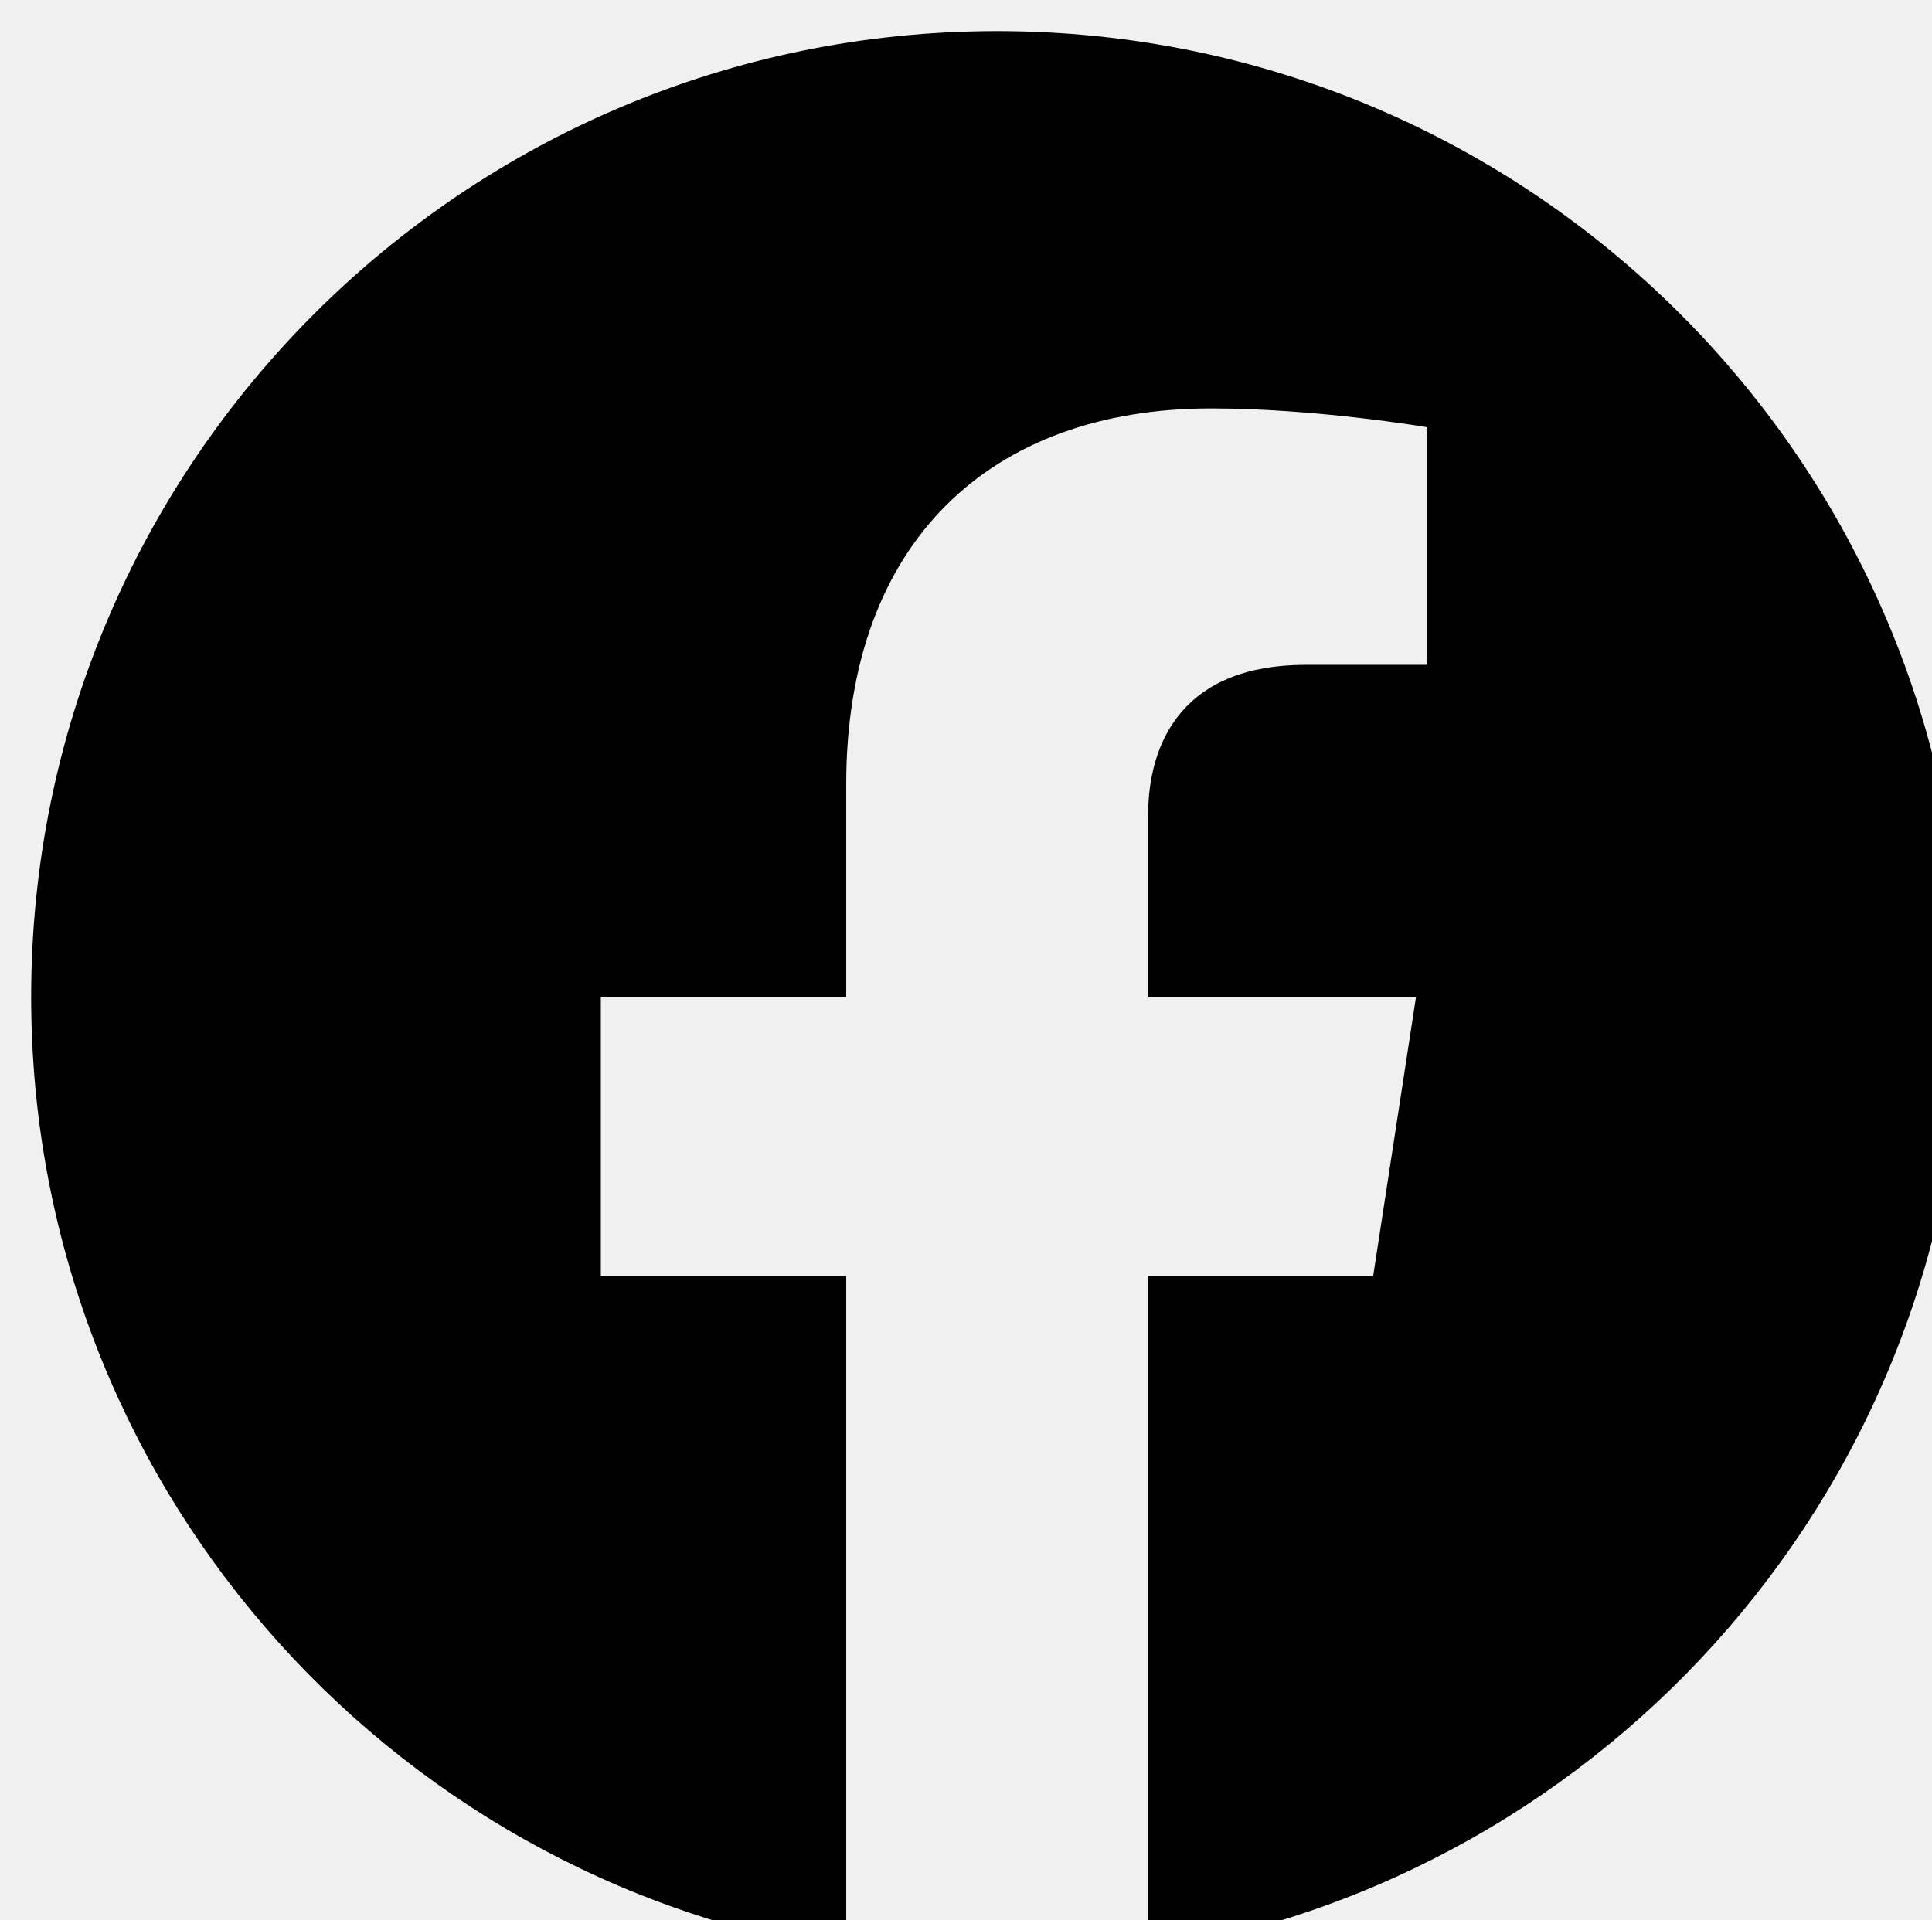
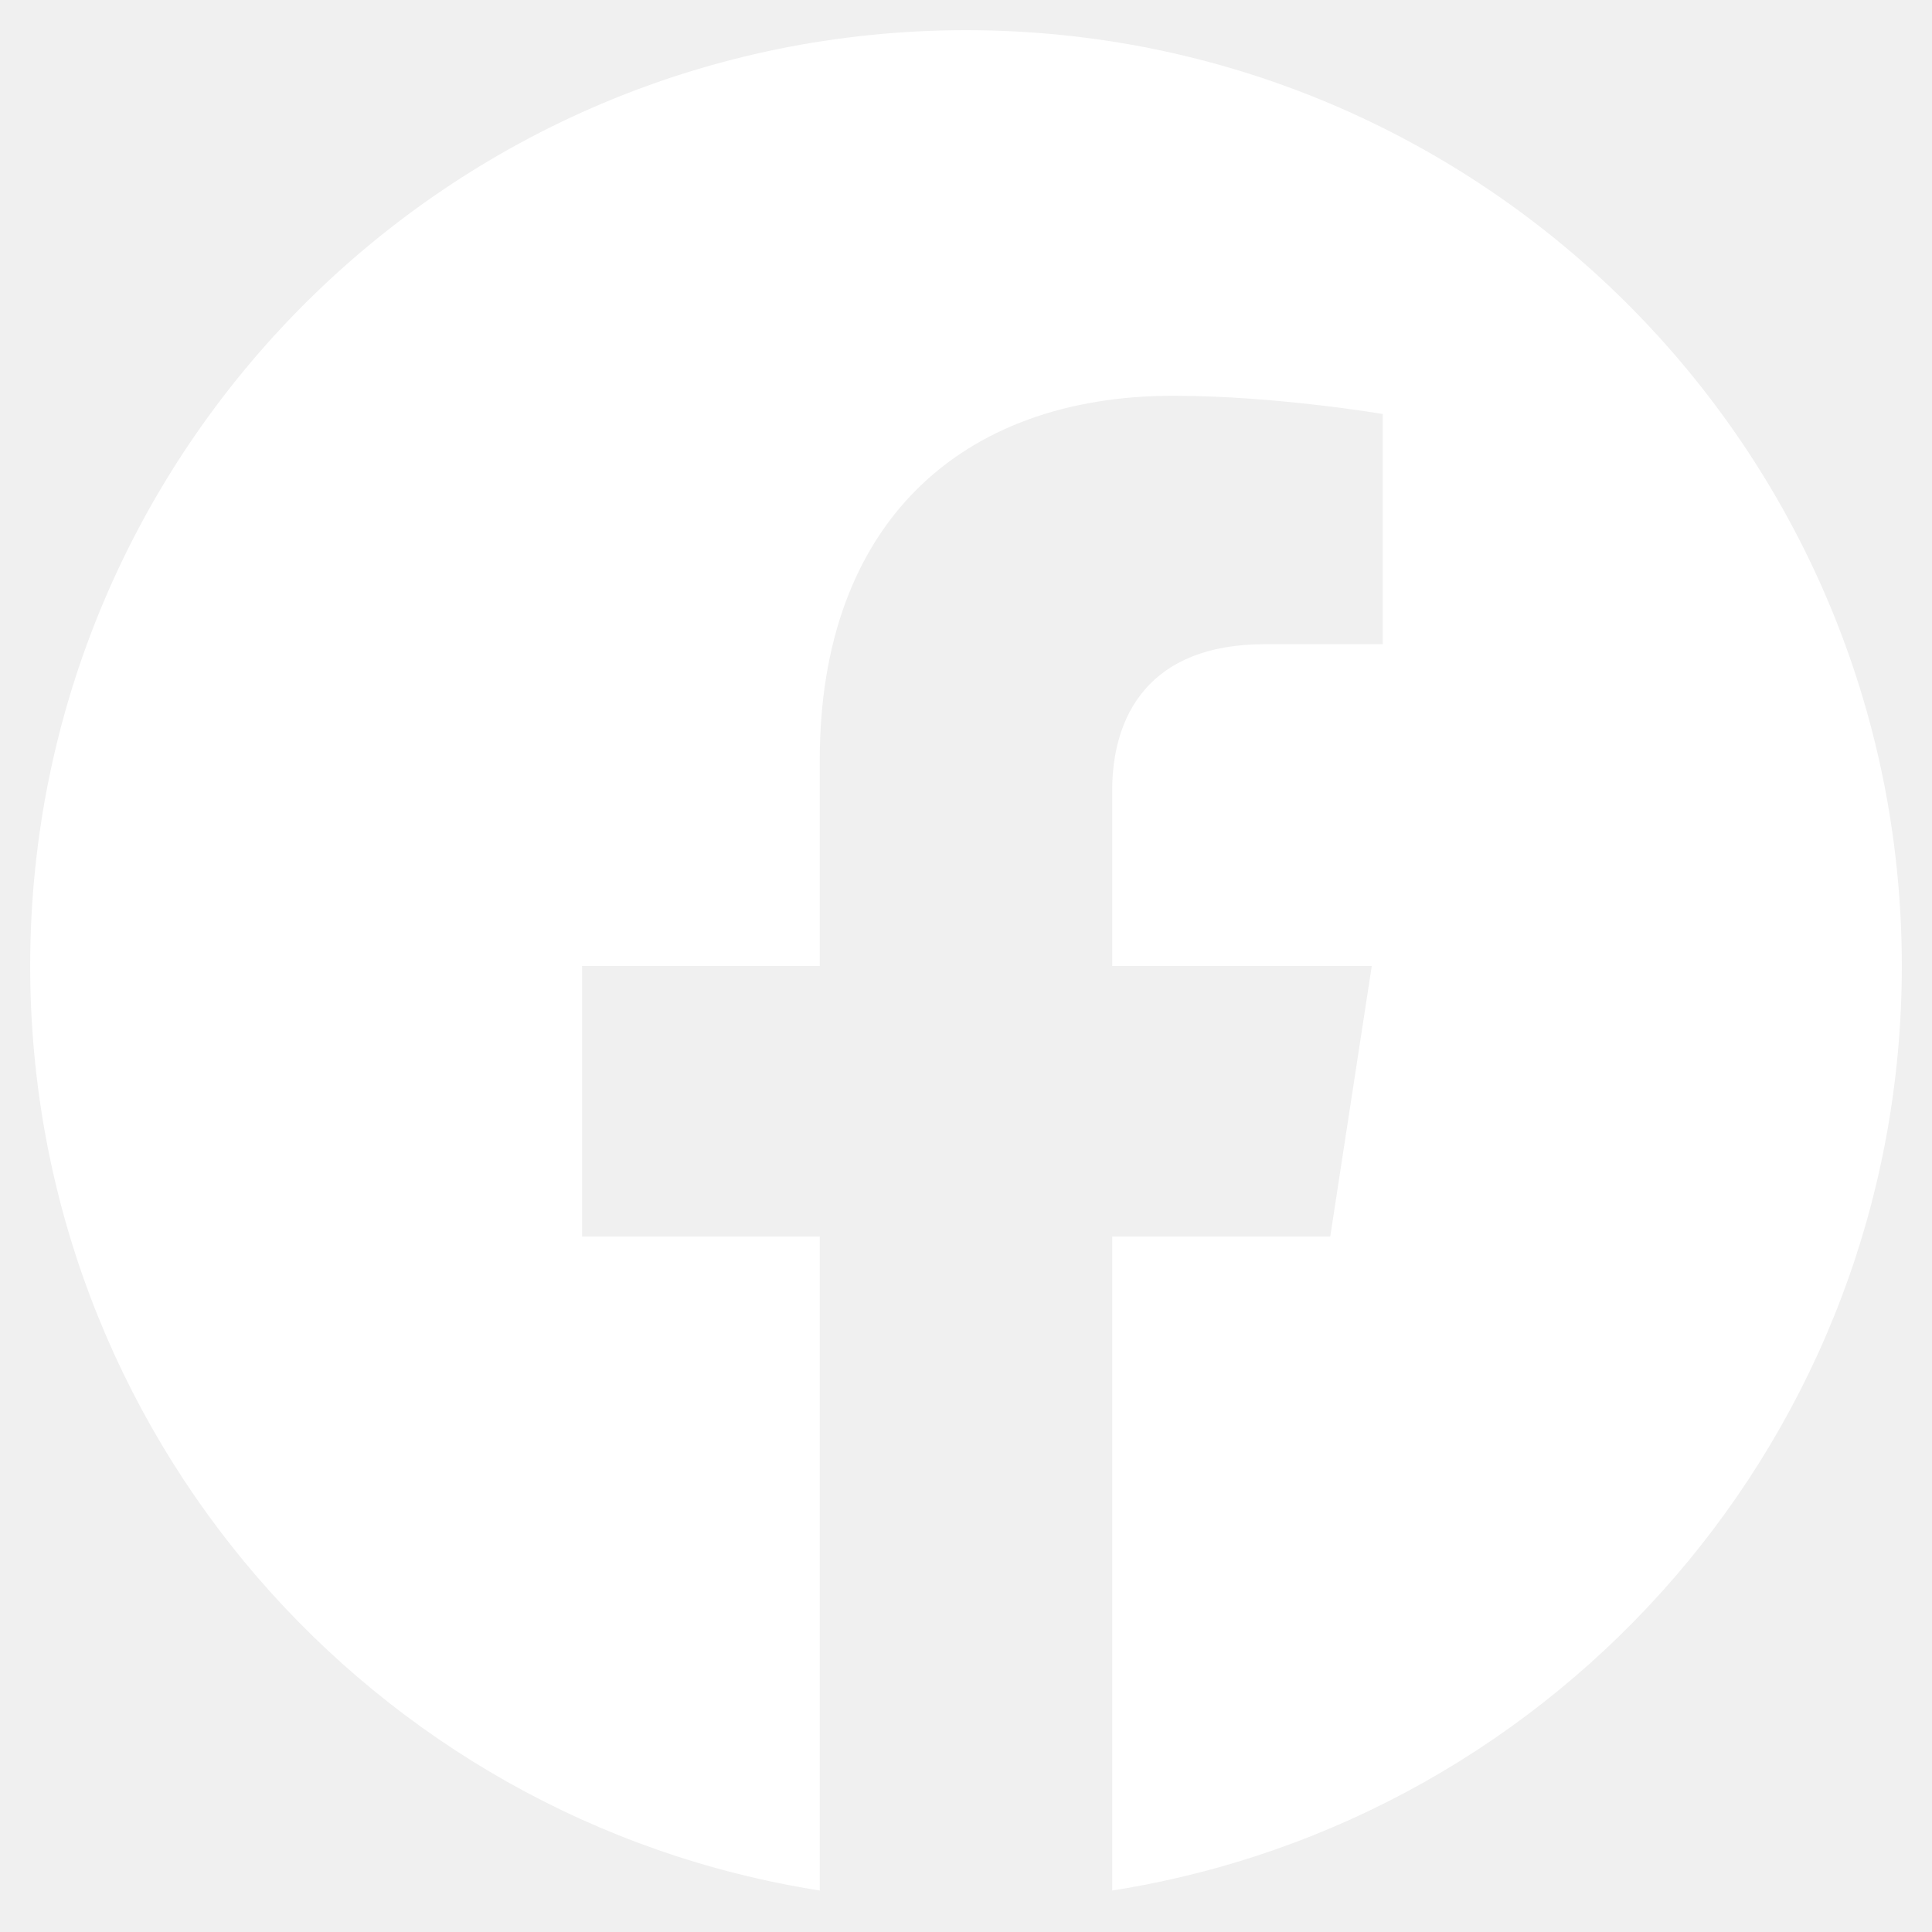
- <svg xmlns="http://www.w3.org/2000/svg" viewBox="#ffffff">
+ <svg xmlns="http://www.w3.org/2000/svg" fill="#ffffff" viewBox="0 0 512 512">
  <path d="M504 256C504 119 393 8 256 8S8 119 8 256c0 123.78 90.69 226.38 209.25 245V327.69h-63V256h63v-54.64c0-62.15 37-96.48 93.67-96.48 27.14 0 55.52 4.84 55.52 4.84v61h-31.28c-30.8 0-40.41 19.12-40.41 38.73V256h68.78l-11 71.69h-57.78V501C413.31 482.38 504 379.78 504 256z" />
</svg>
